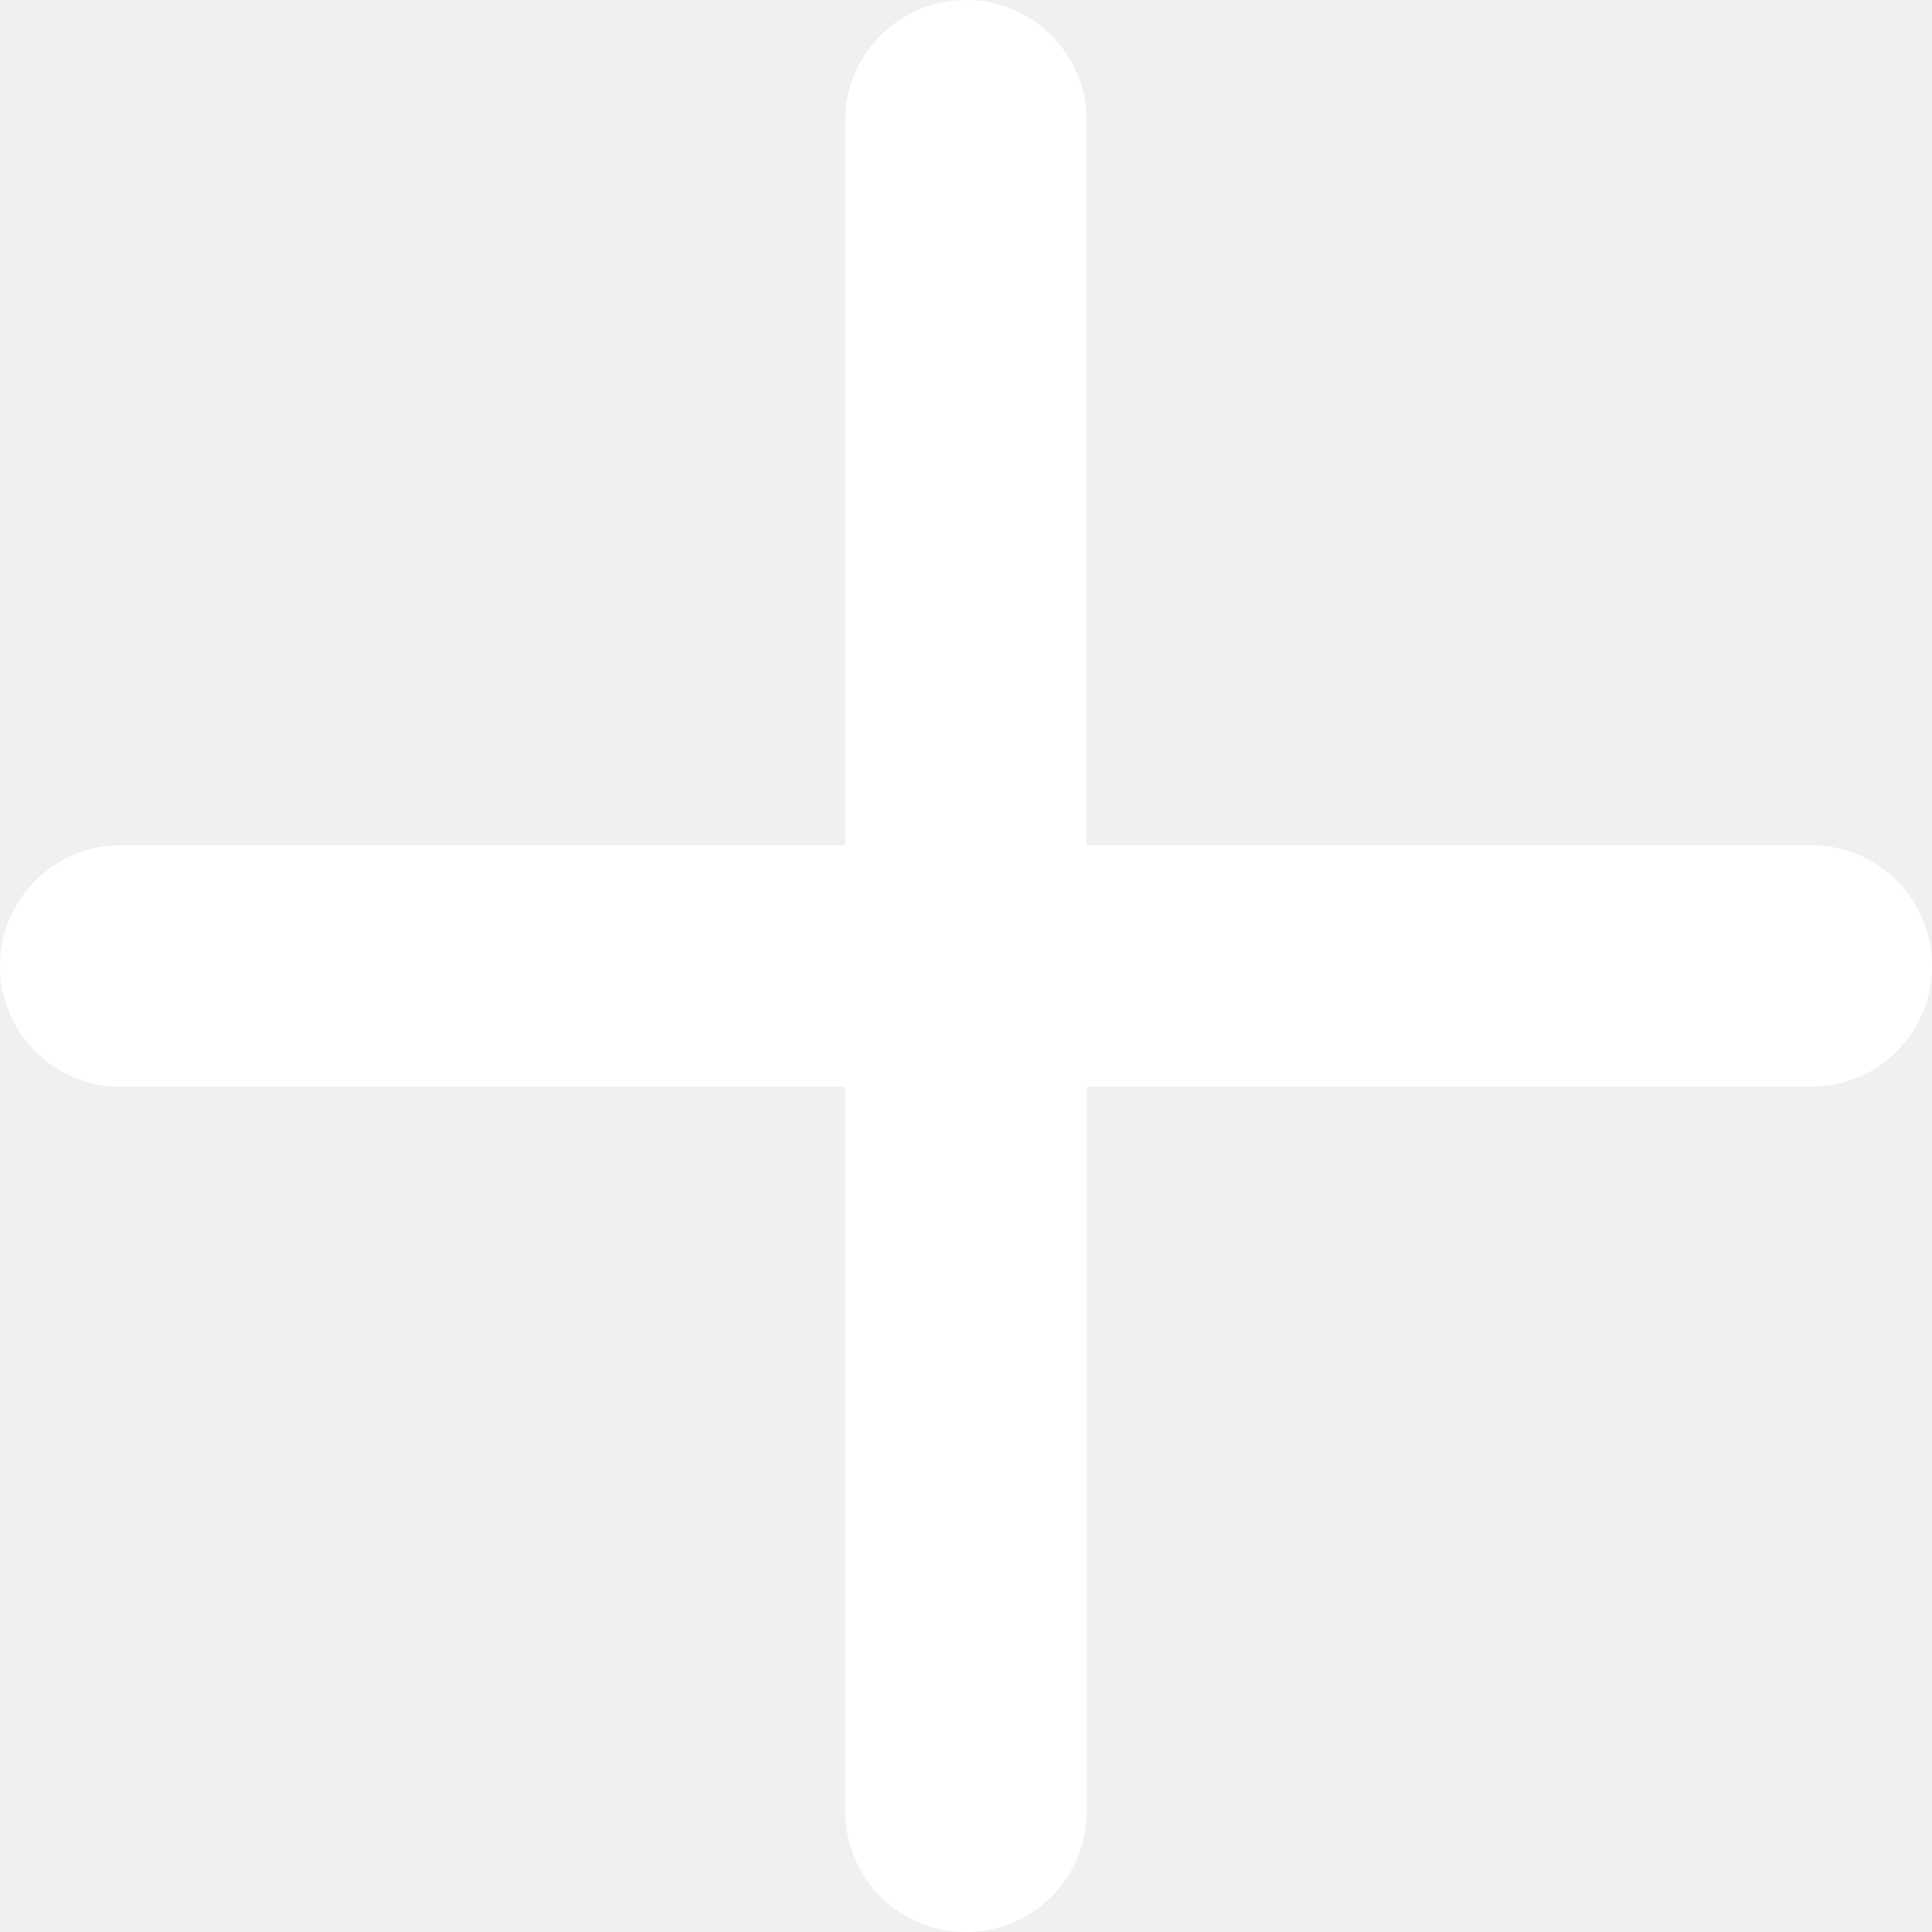
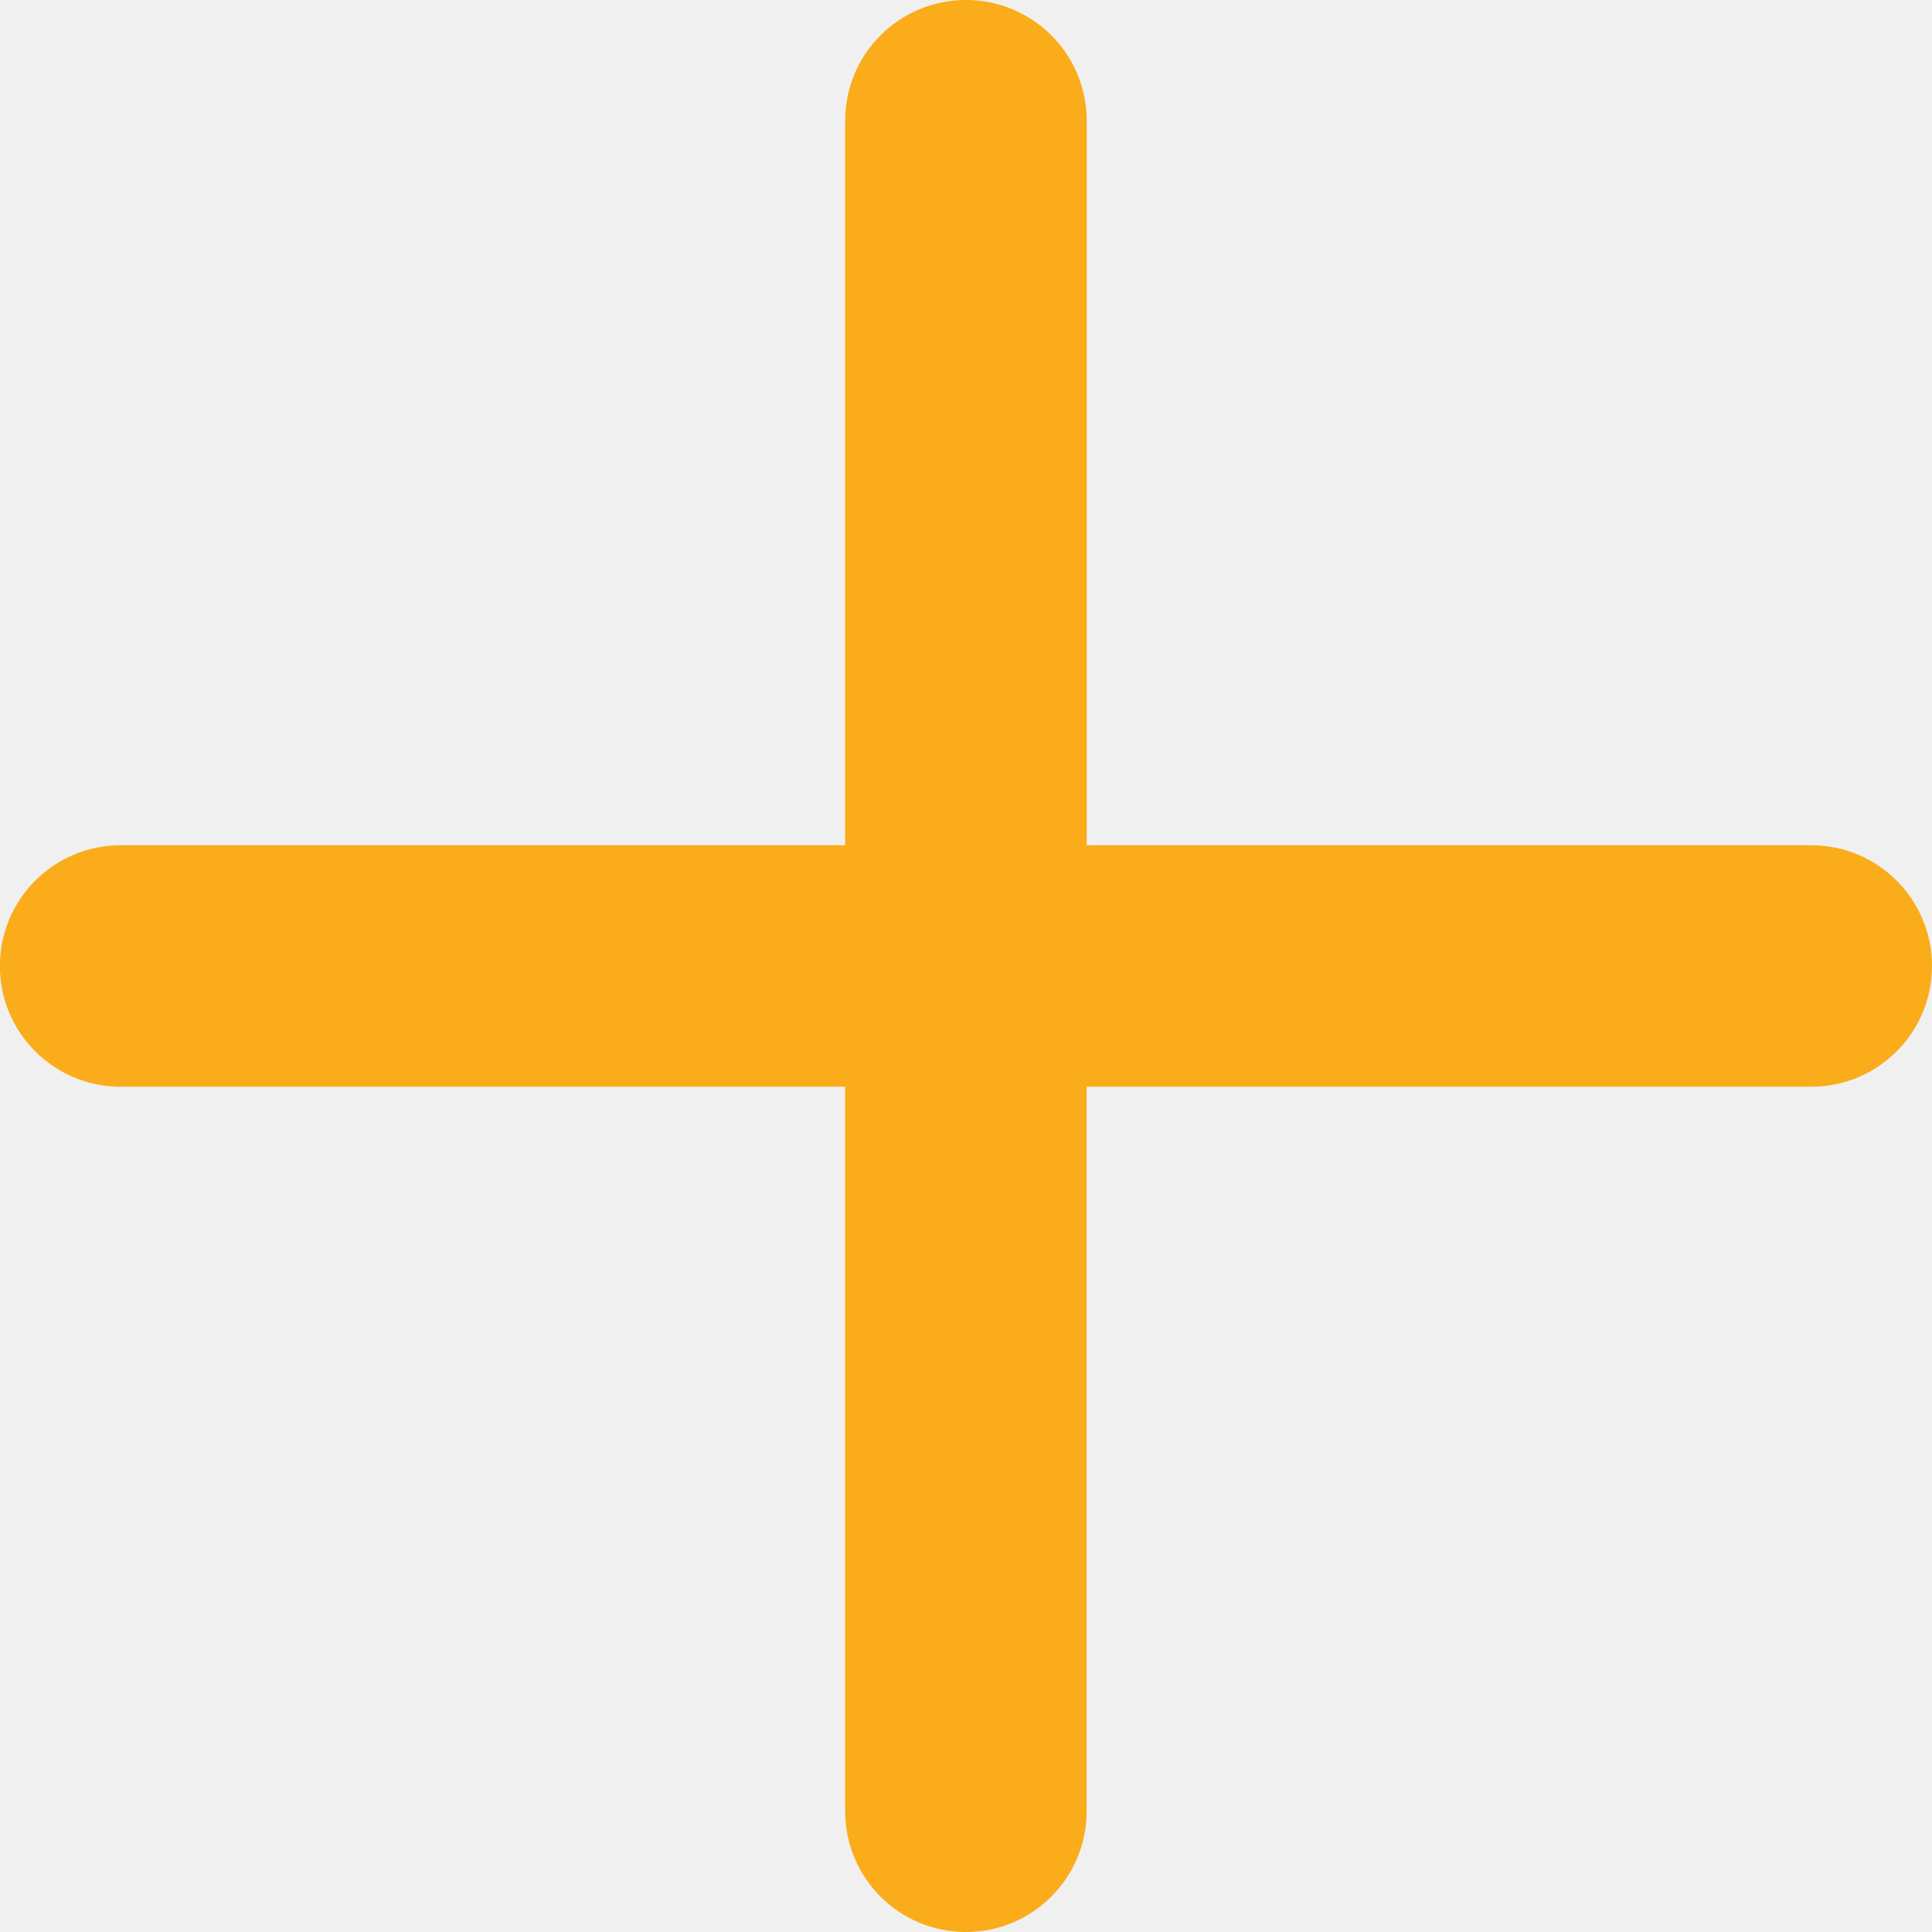
- <svg xmlns="http://www.w3.org/2000/svg" width="14.837" height="14.837" viewBox="0 0 14.837 14.837">
-   <path id="Path_6176" data-name="Path 6176" d="M15.418,8a.927.927,0,0,1,.927.927v5.564H21.91a.927.927,0,0,1,0,1.855H16.346V21.91a.927.927,0,0,1-1.855,0V16.346H8.927a.927.927,0,0,1,0-1.855h5.564V8.927A.927.927,0,0,1,15.418,8Z" transform="translate(-8 -8)" fill="#fff" />
+ <svg xmlns="http://www.w3.org/2000/svg" width="17.986" height="17.986" viewBox="31.664 516.664 17.986 17.986">
+   <path d="M40.657 516.664c.62 0 1.124.503 1.124 1.124v6.745h6.745a1.124 1.124 0 1 1 0 2.248H41.78v6.745a1.124 1.124 0 1 1-2.248 0v-6.745h-6.745a1.124 1.124 0 1 1 0-2.248h6.745v-6.745c0-.621.503-1.124 1.124-1.124Z" fill="#fbac1a" fill-rule="evenodd" data-name="Path 6176" />
</svg>
